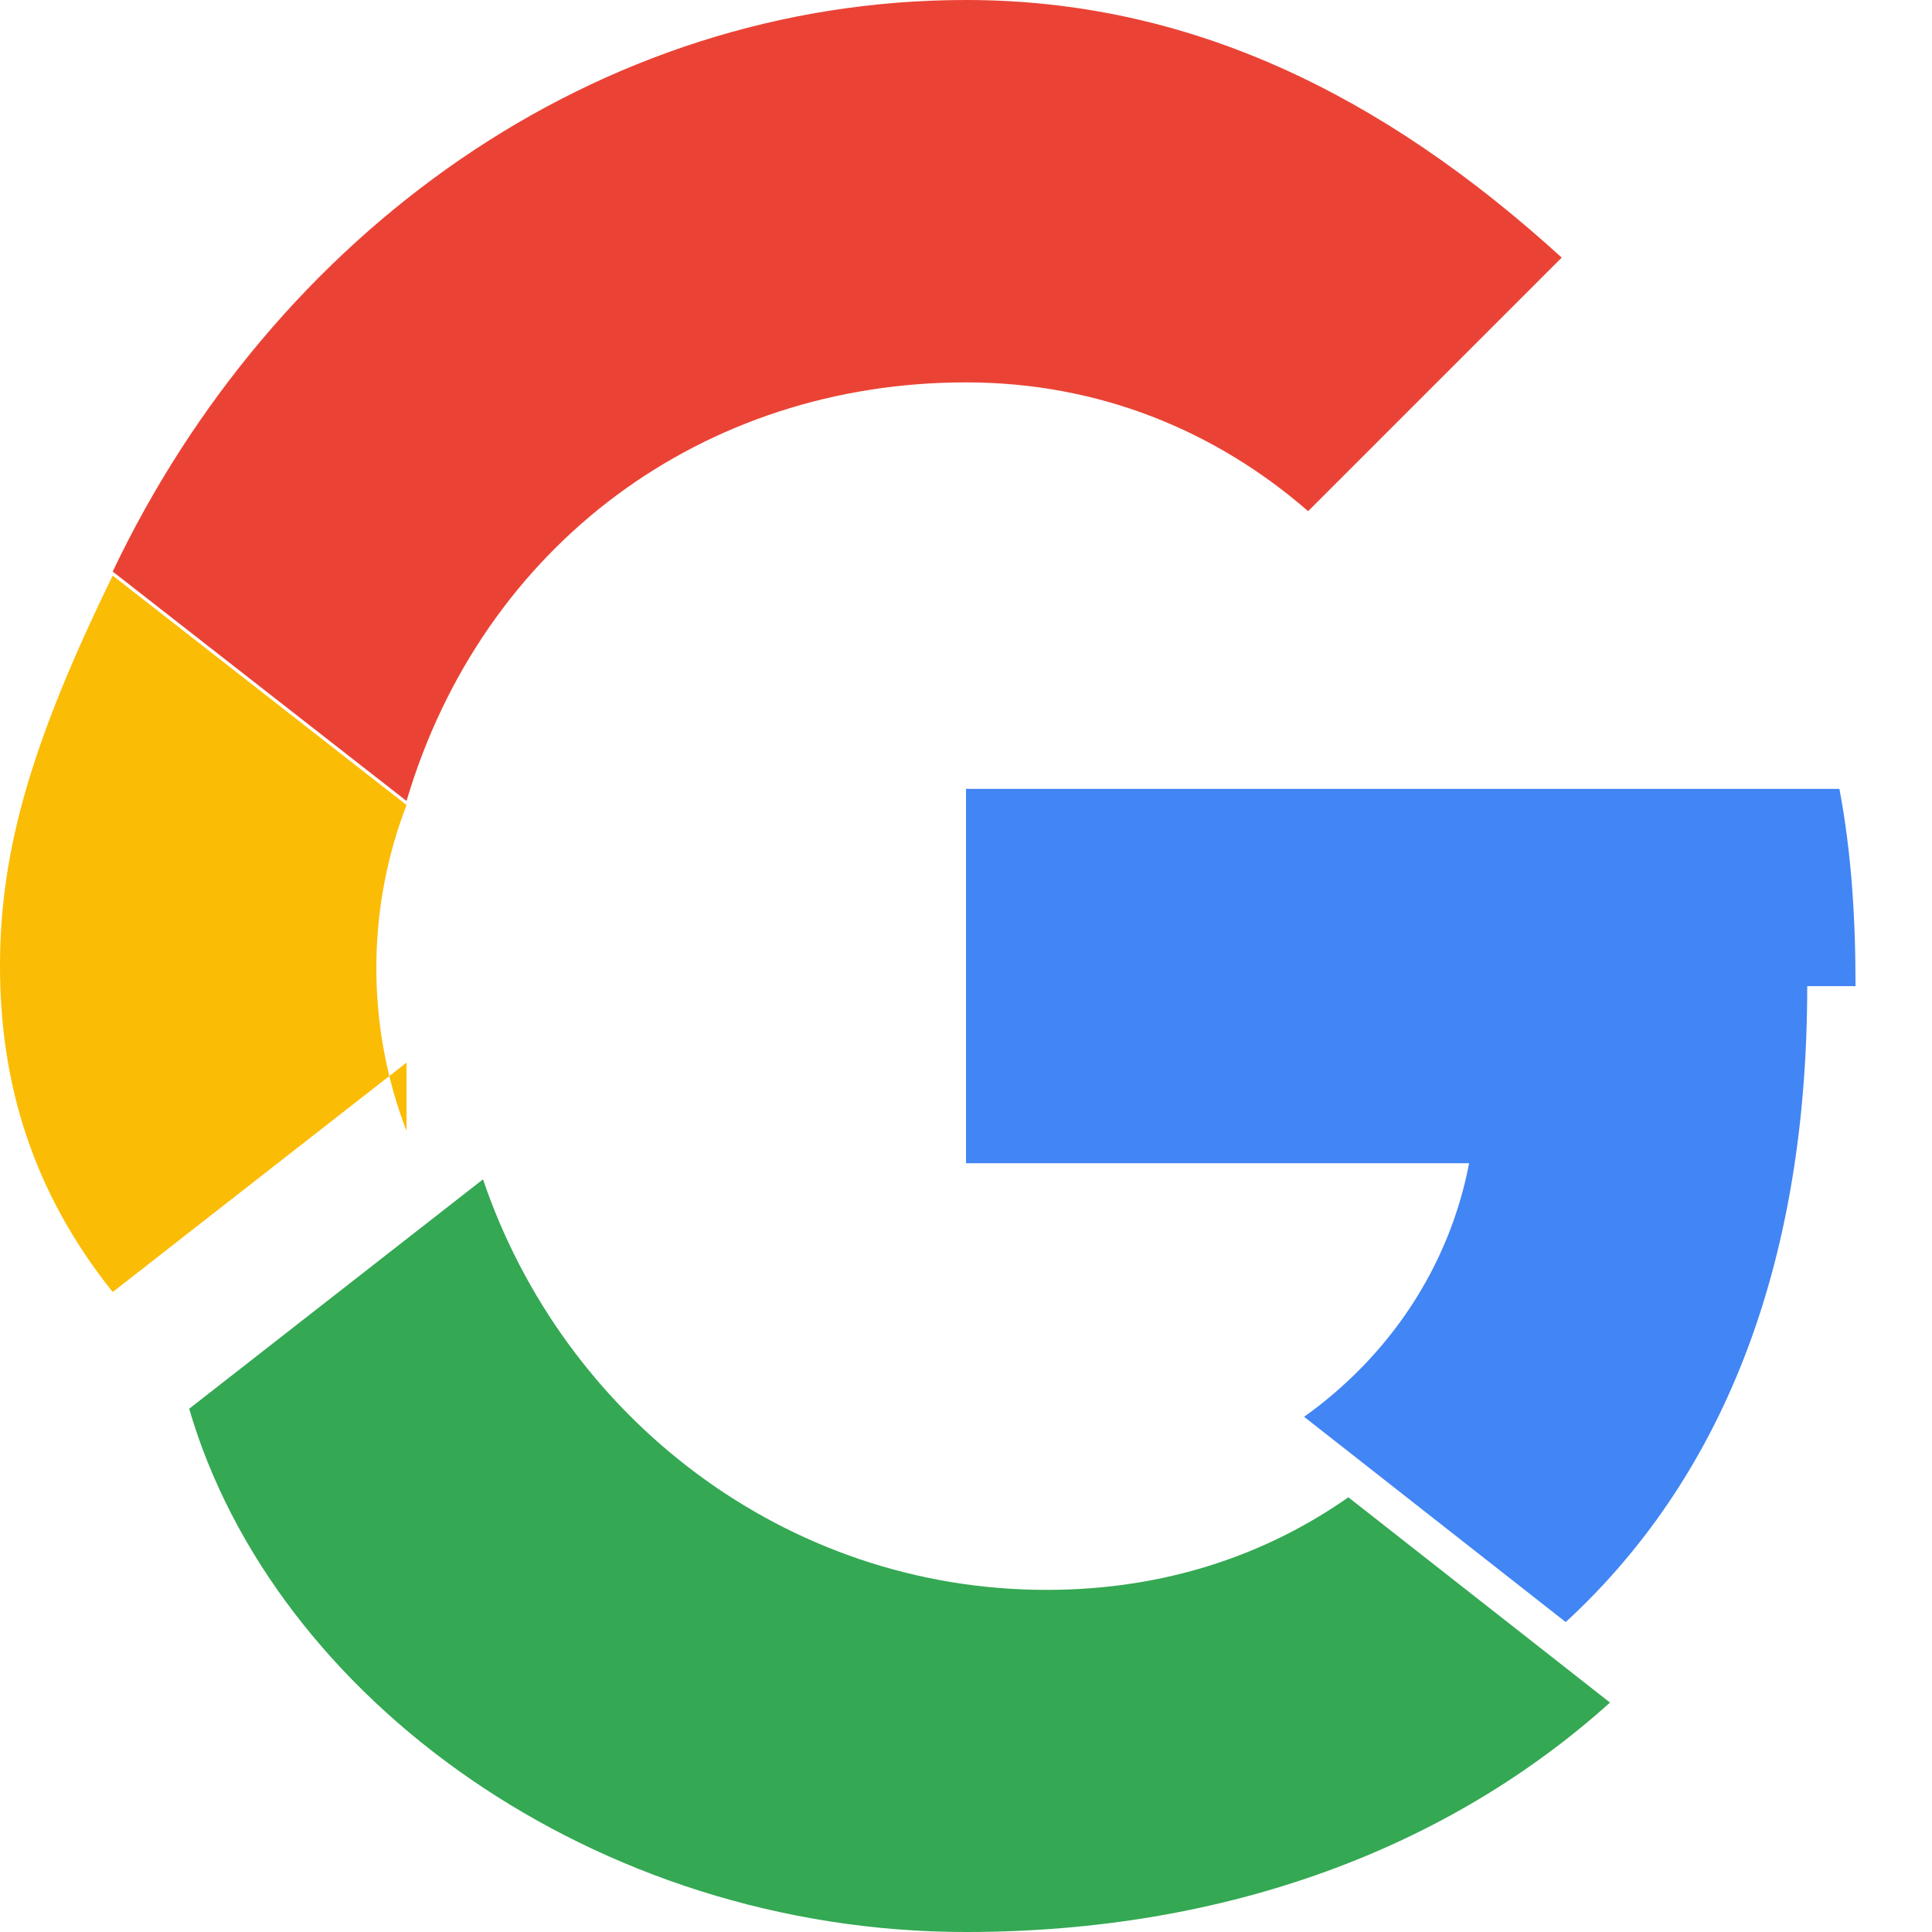
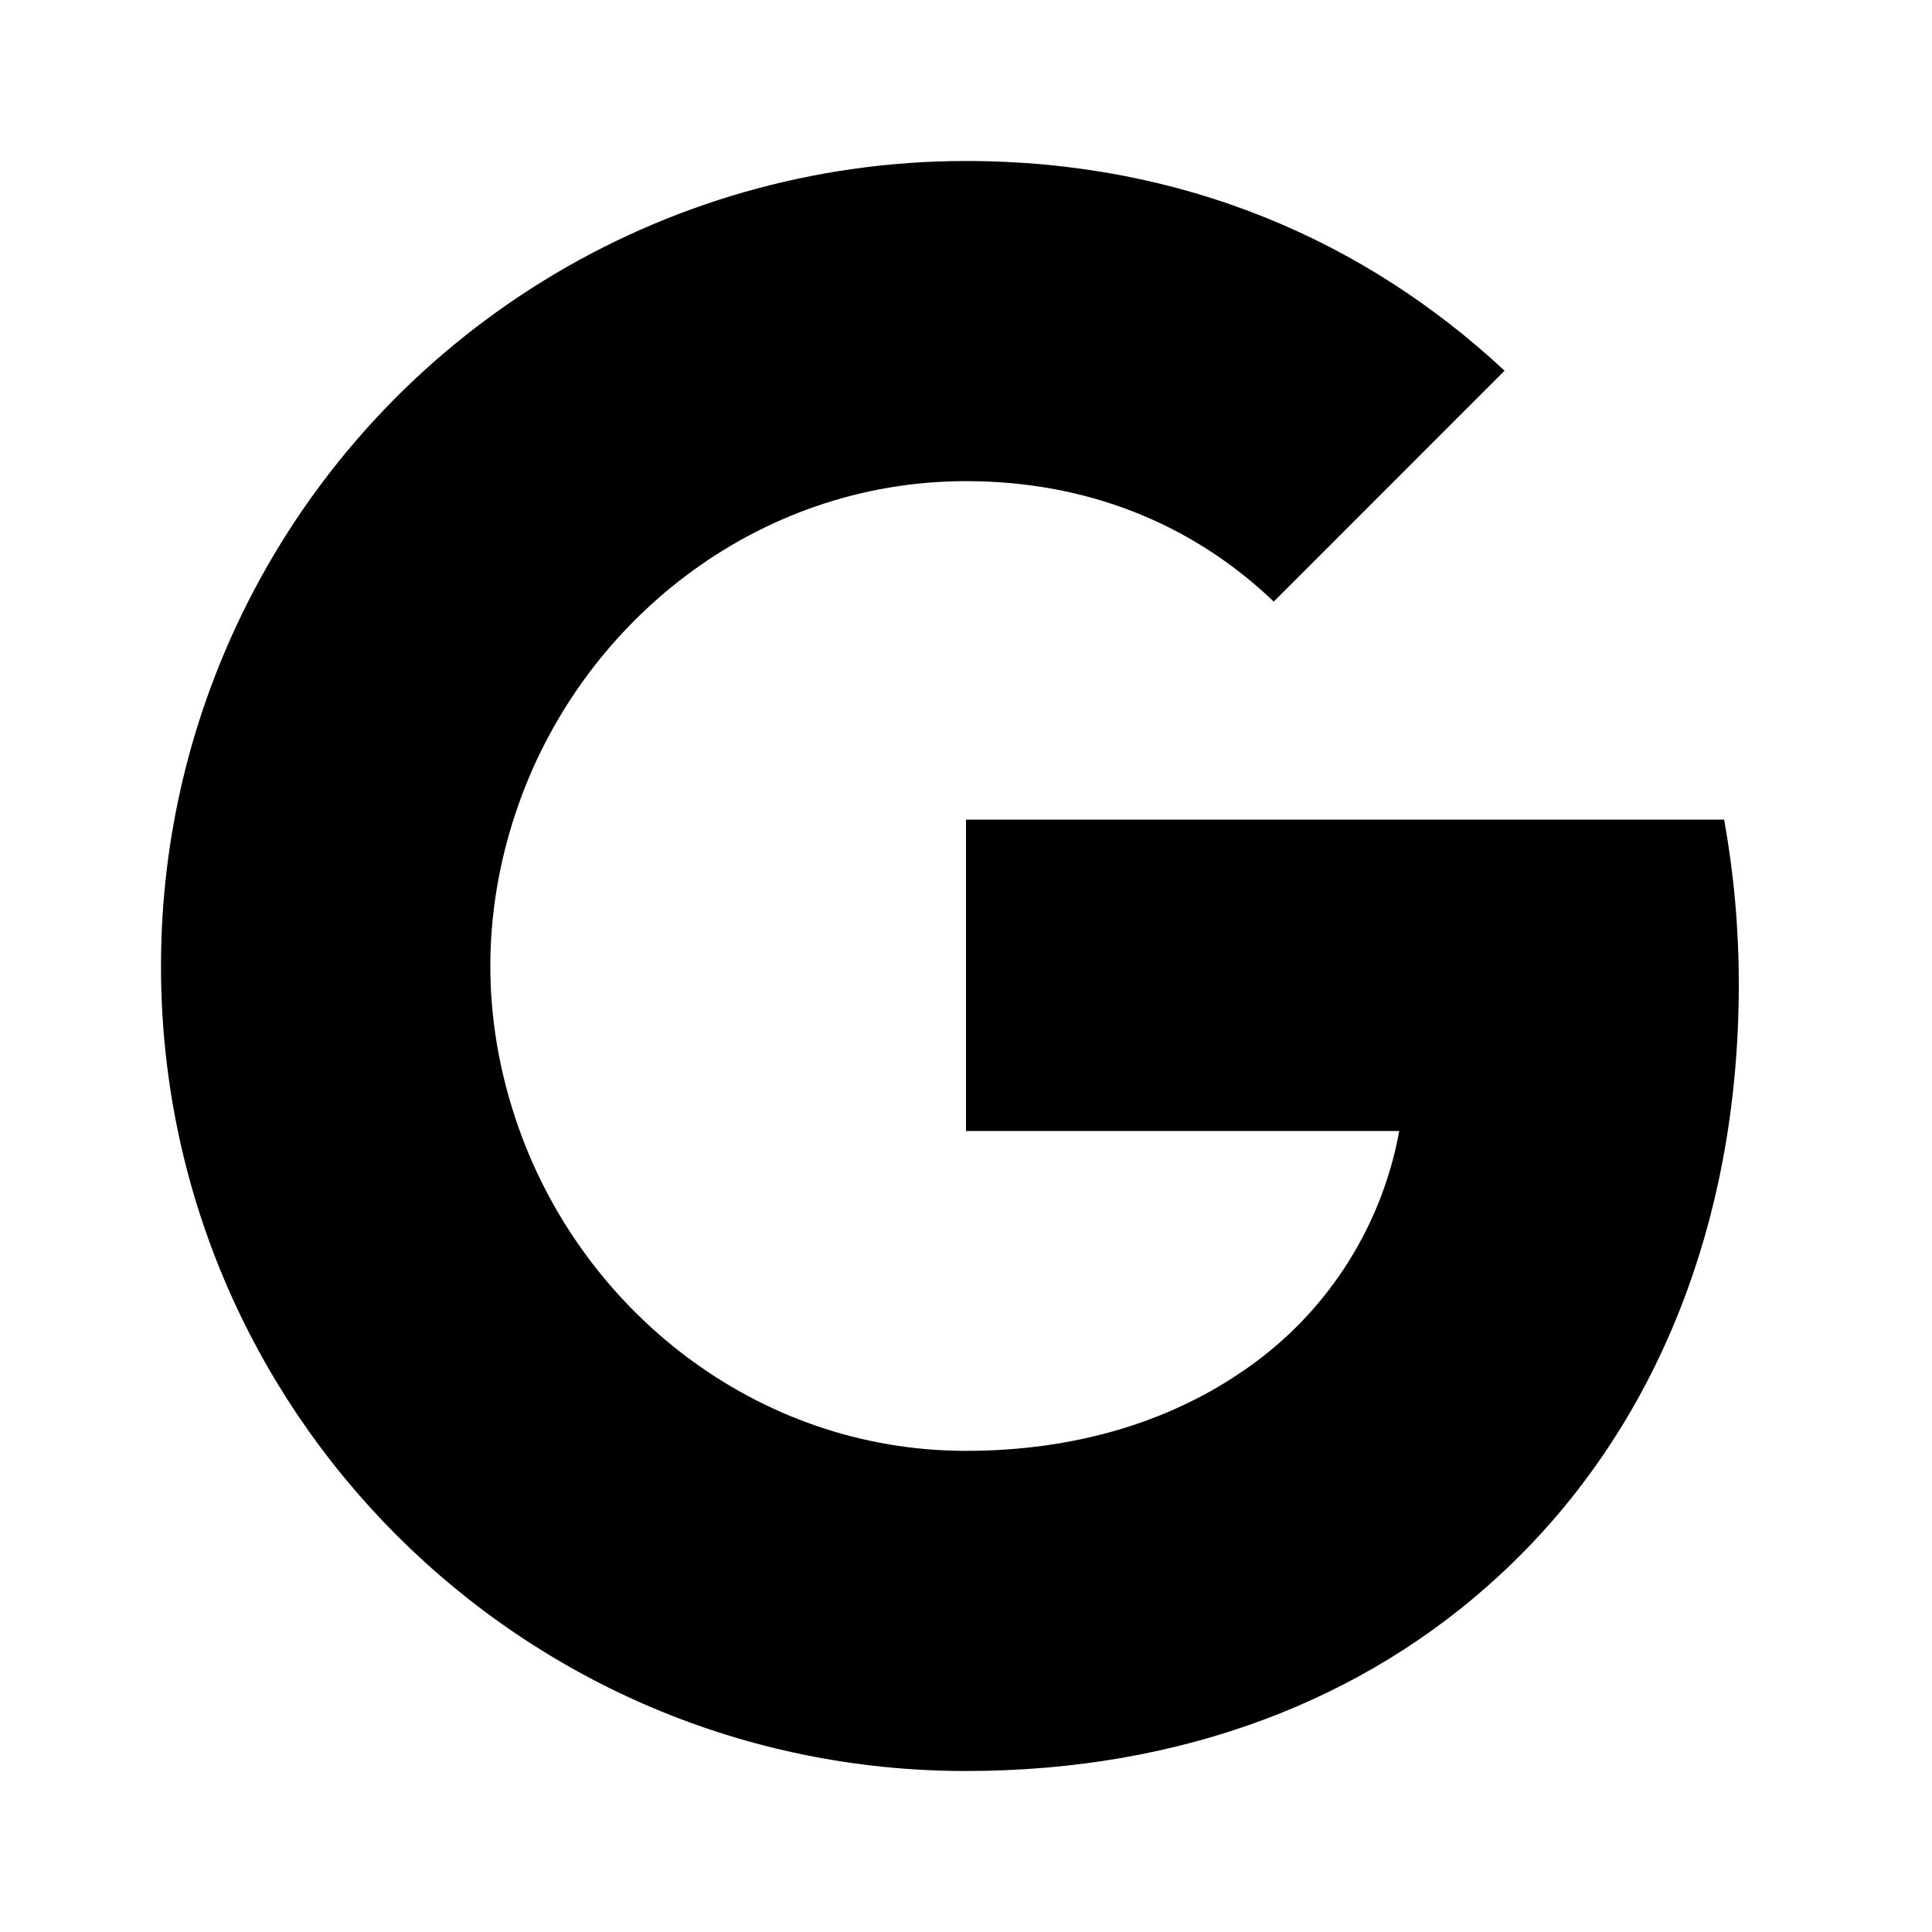
- <svg xmlns="http://www.w3.org/2000/svg" viewBox="0 0 48 48">
-   <path fill="#EA4335" d="M24 9.5c3.3 0 6.2 1.2 8.5 3.2l6.3-6.3C34.3 2.3 29.5 0 24 0 14.8 0 6.8 5.8 2.8 14.2l7.3 5.7C12 13.5 17.5 9.5 24 9.5z" />
-   <path fill="#4285F4" d="M46.1 24.5c0-1.7-.1-3.3-.4-4.9H24v9.3h12.5c-.5 2.6-2 4.8-4.1 6.3l6.5 5.1c3.8-3.5 6-8.7 6-15.8z" />
-   <path fill="#FBBC05" d="M10.1 28.1c-1-2.6-1-5.5 0-8.1l-7.3-5.7C.8 18.4 0 21.1 0 24s.8 5.6 2.8 8.1l7.3-5.7z" />
-   <path fill="#34A853" d="M24 48c6.5 0 12-2.1 16-5.7l-6.5-5.1c-2 1.4-4.5 2.3-7.5 2.3-6.5 0-12-4.3-14-10.2l-7.3 5.7C6.8 42.2 14.8 48 24 48z" />
+ <svg xmlns="http://www.w3.org/2000/svg" viewBox="0 0 24 24">
+   <path fill="currentColor" d="M3.064 7.51A10 10 0 0 1 12 2c2.695 0 4.959.991 6.69 2.605l-2.867 2.868C14.786 6.482 13.468 5.977 12 5.977c-2.605 0-4.81 1.76-5.595 4.123c-.2.6-.314 1.24-.314 1.9s.114 1.3.314 1.9c.786 2.364 2.99 4.123 5.595 4.123c1.345 0 2.49-.355 3.386-.955a4.6 4.6 0 0 0 1.996-3.018H12v-3.868h9.418c.118.654.182 1.336.182 2.045c0 3.046-1.09 5.61-2.982 7.35C16.964 21.105 14.7 22 12 22A9.996 9.996 0 0 1 2 12c0-1.614.386-3.14 1.064-4.49" />
</svg>
